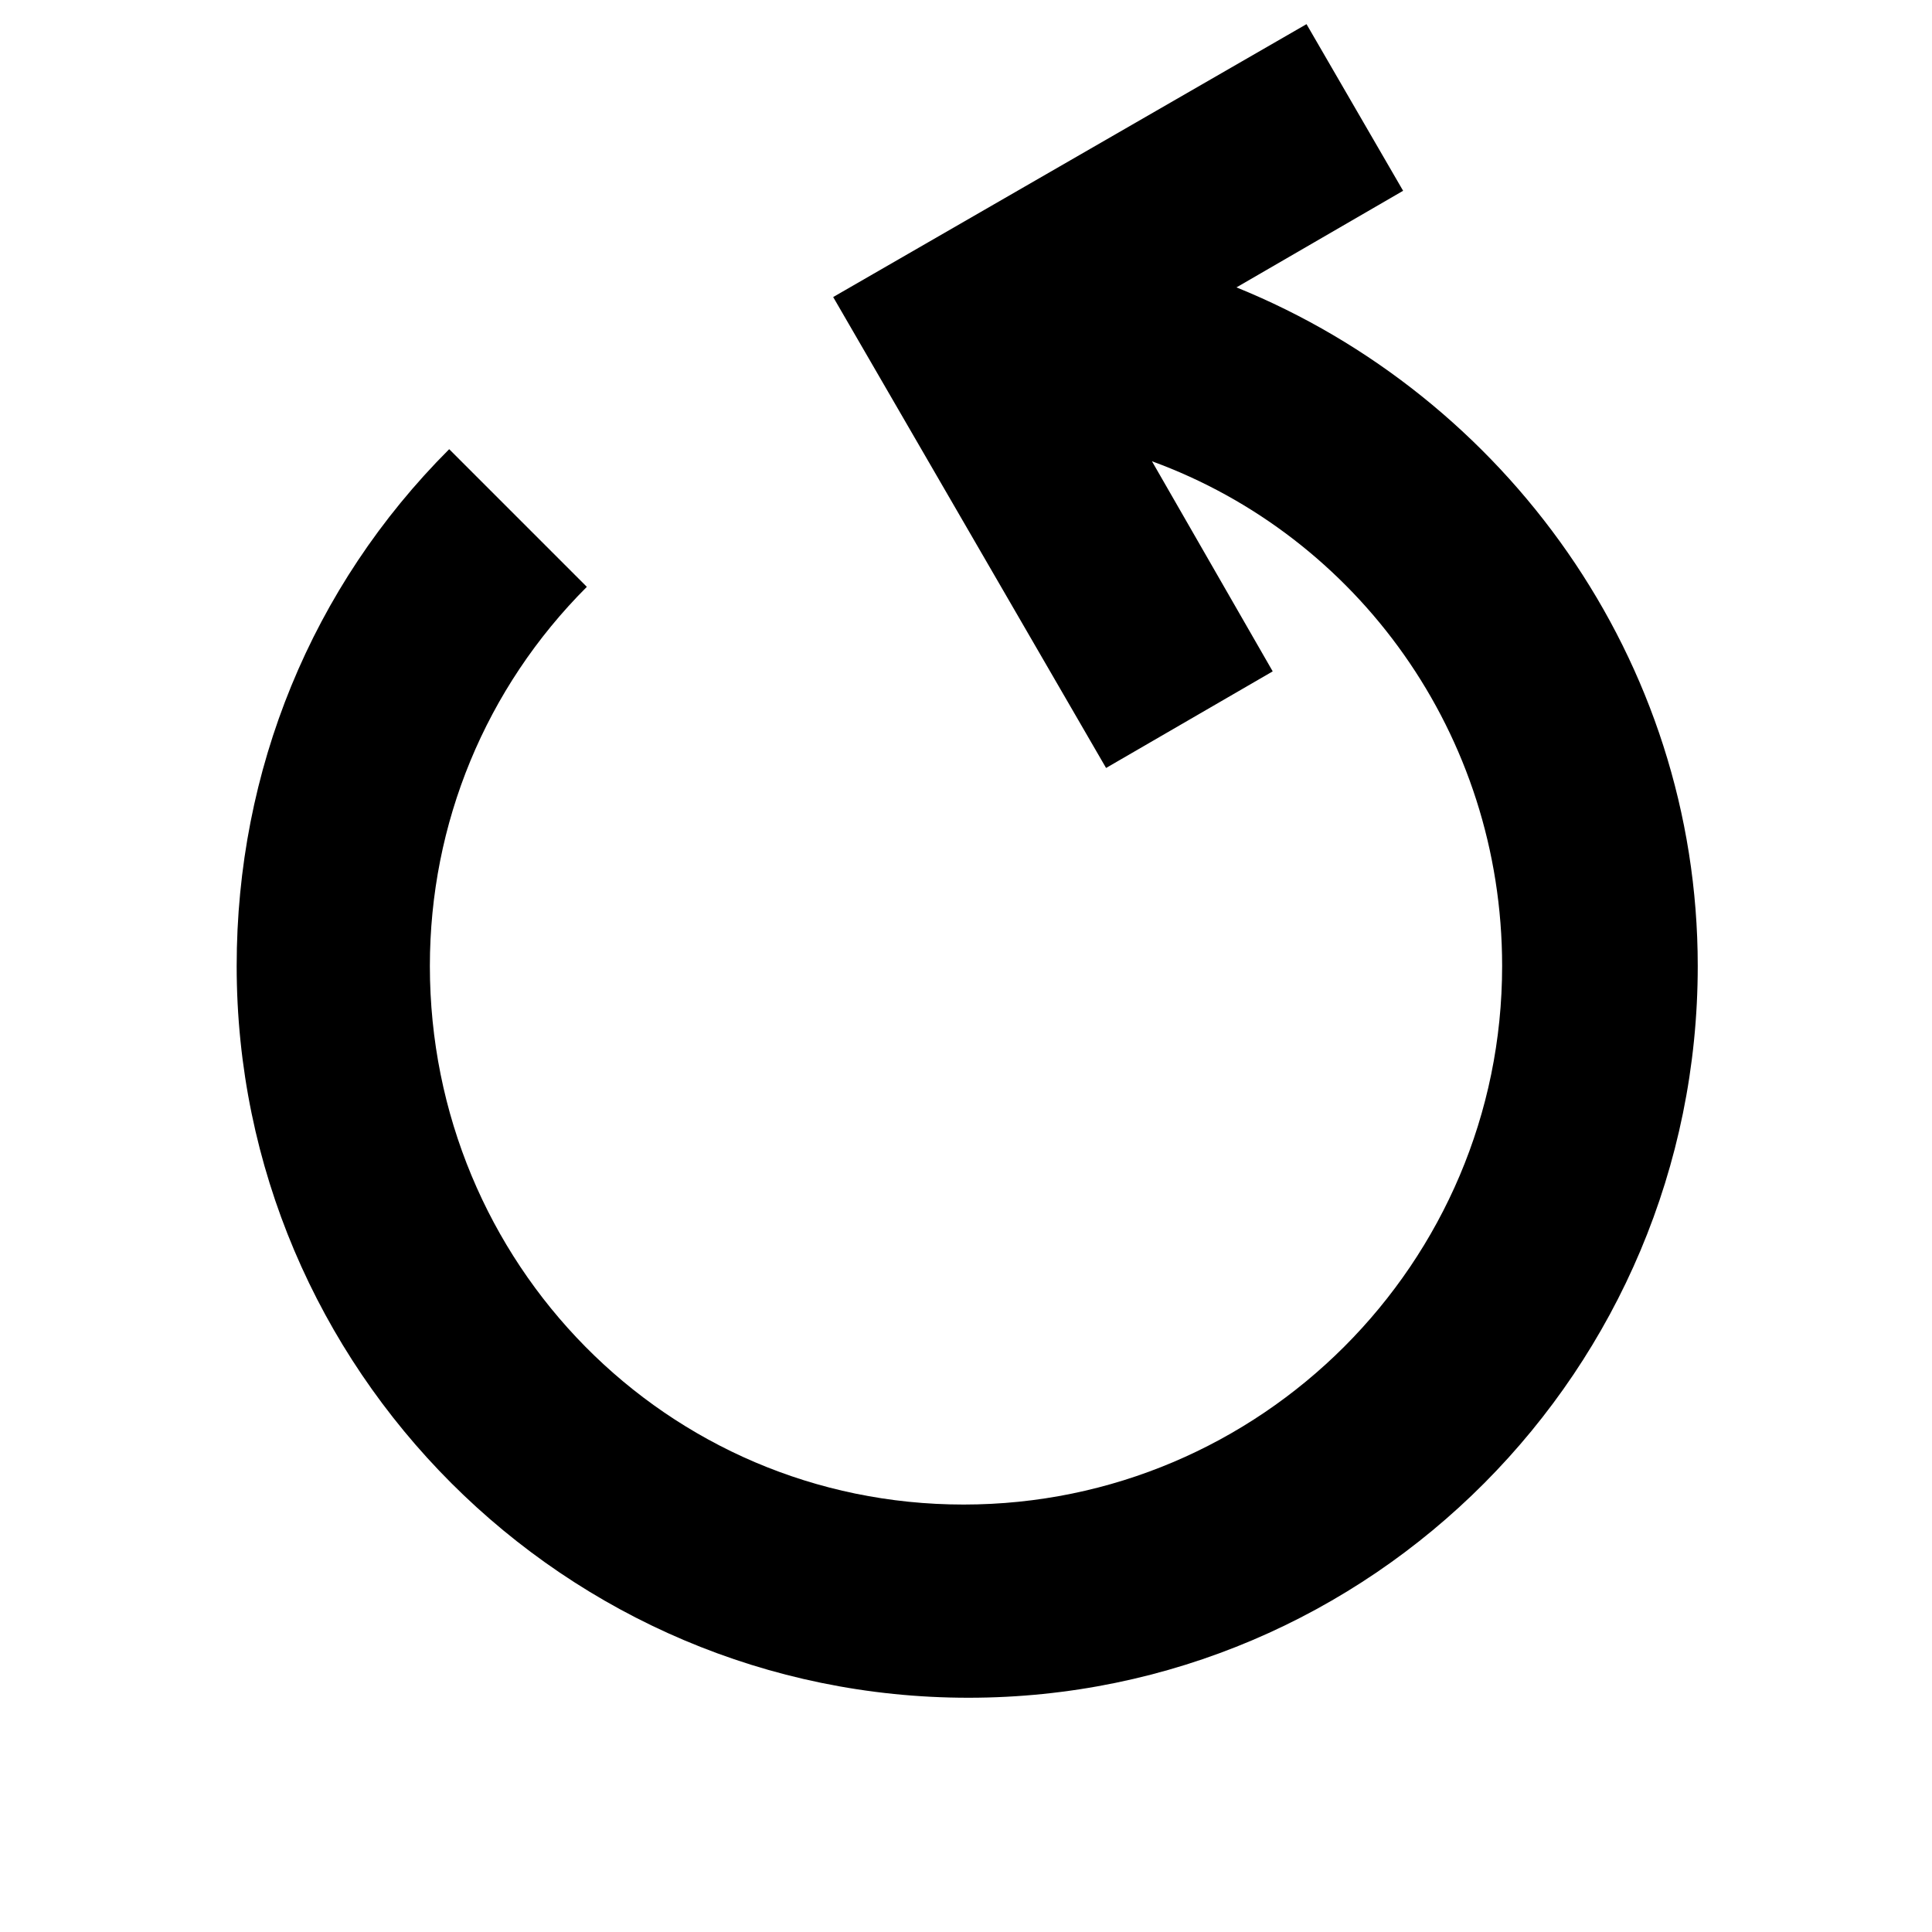
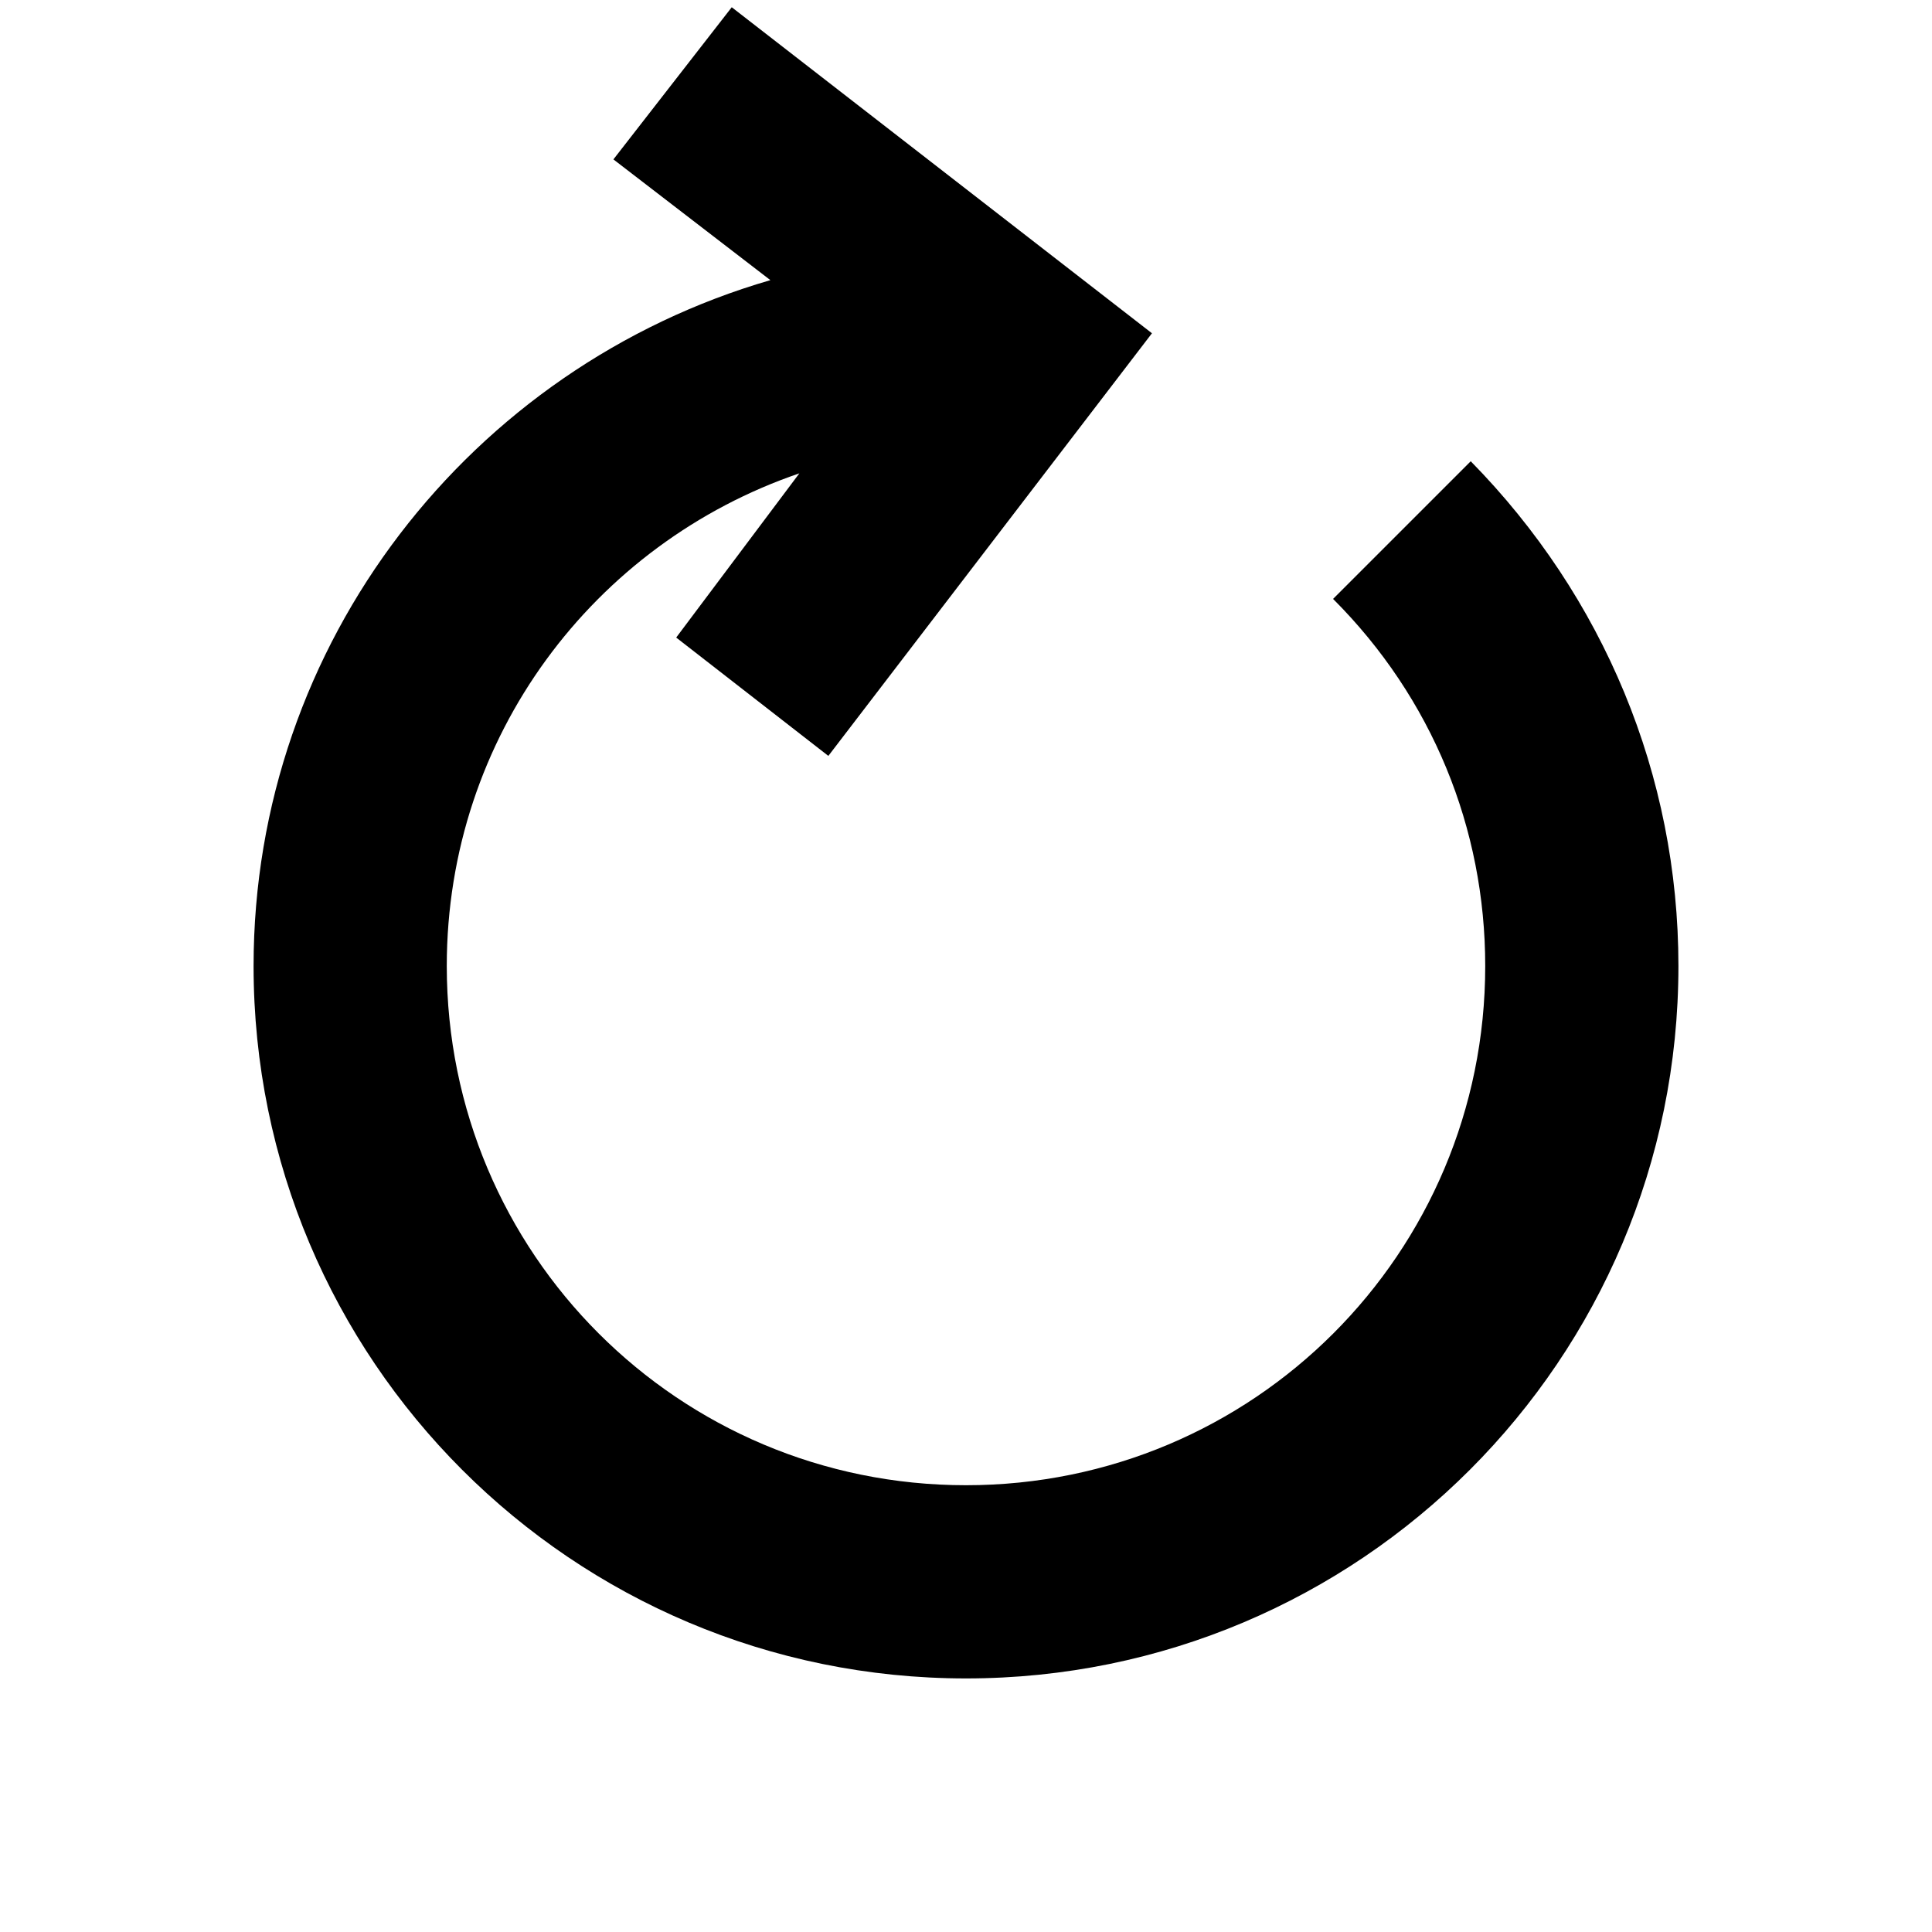
<svg xmlns="http://www.w3.org/2000/svg" version="1.1" id="Layer_5" x="0px" y="0px" viewBox="0 0 80 80" style="enable-background:new 0 0 80 80;" xml:space="preserve">
-   <g>
-     <path d="M51.2,11.9l6.9-4l-4-6.9L34.5,12.3l11.3,19.5l6.9-4l-5-8.7c8.5,3.1,14.5,11.3,14.5,20.9c0,12.3-10,22.3-22.3,22.3   S17.8,52.3,17.8,40c0-5.9,2.3-11.5,6.5-15.7l-5.7-5.7C12.9,24.3,9.8,31.9,9.8,40c0,16.7,13.6,30.3,30.3,30.3S70.3,56.7,70.3,40   C70.3,27.3,62.3,16.4,51.2,11.9z" />
-   </g>
+   <path d="M60.9,19.1l-5.7,5.7c4.1,4.1,6.3,9.5,6.3,15.2c0,11.9-9.6,21.5-21.5,21.5c-11.9,0-21.5-9.6-21.5-21.5  c0-9.5,6.1-17.5,14.6-20.4L28,26.4l6.3,4.9l13.4-17.5L30.3,0.3l-4.9,6.3l6.5,5C19.5,15.2,10.5,26.6,10.5,40  c0,16.3,13.2,29.5,29.5,29.5c16.3,0,29.5-13.2,29.5-29.5C69.5,32.1,66.4,24.7,60.9,19.1z" />
</svg>
